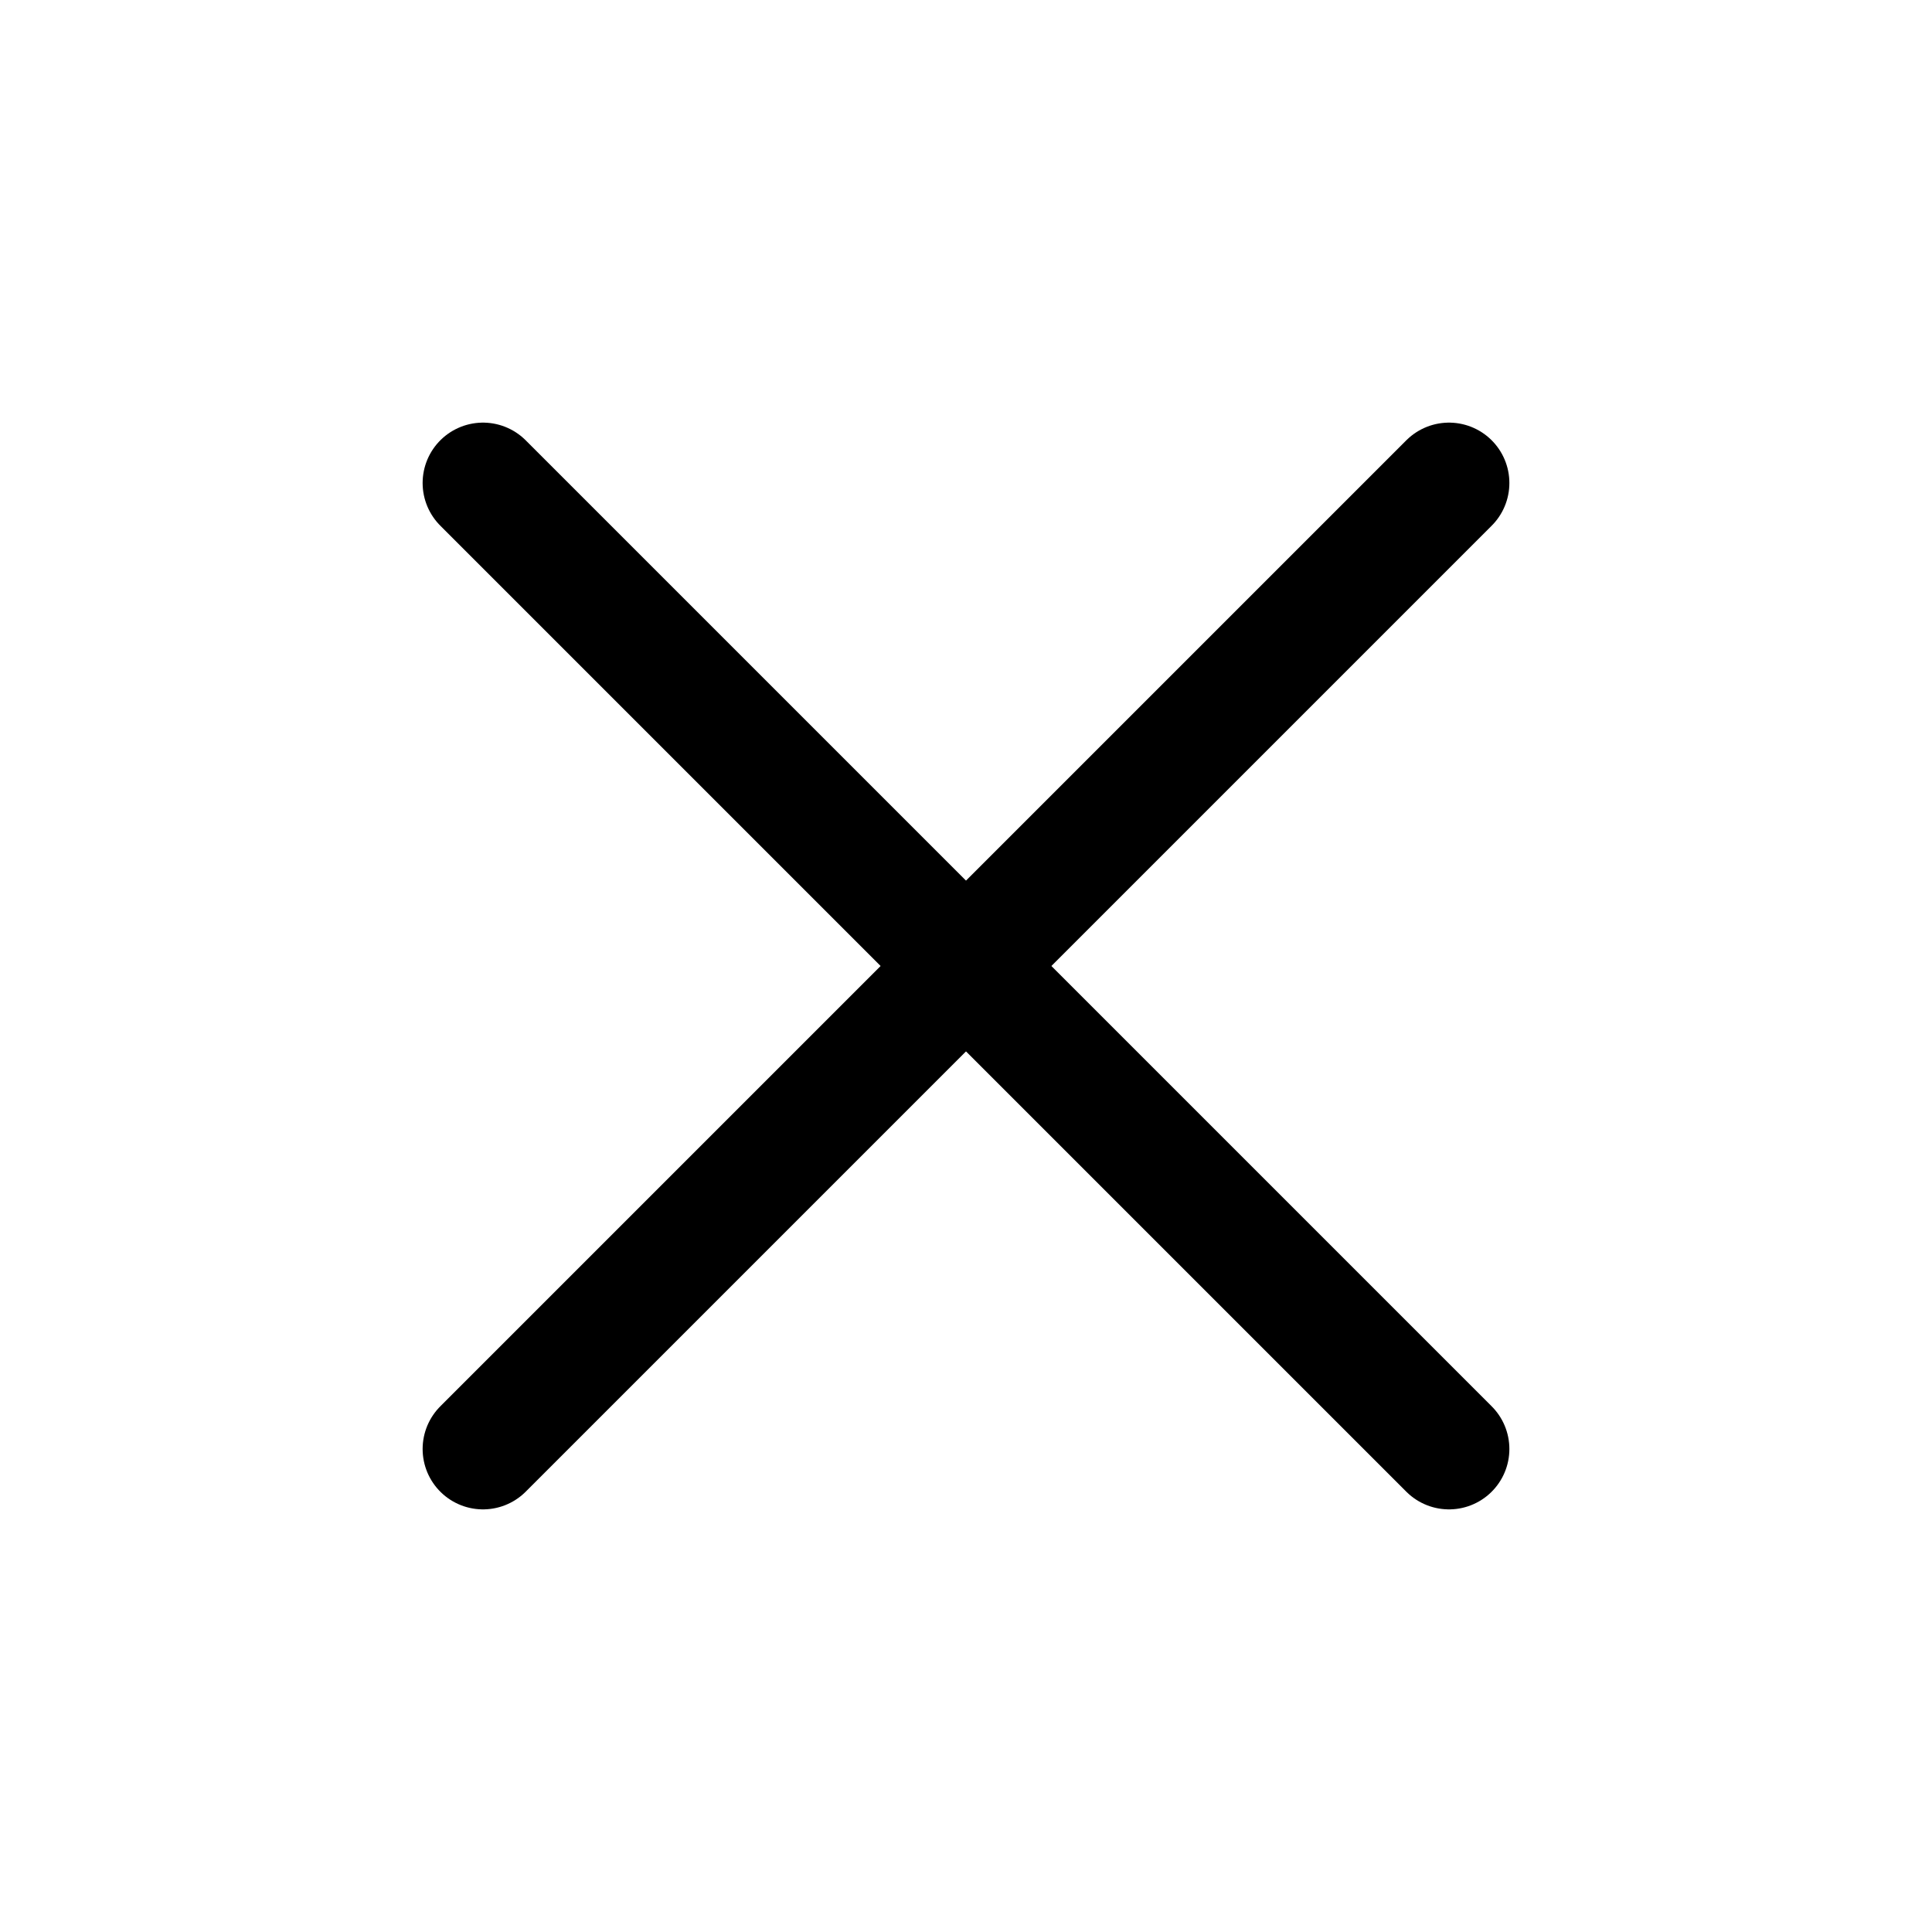
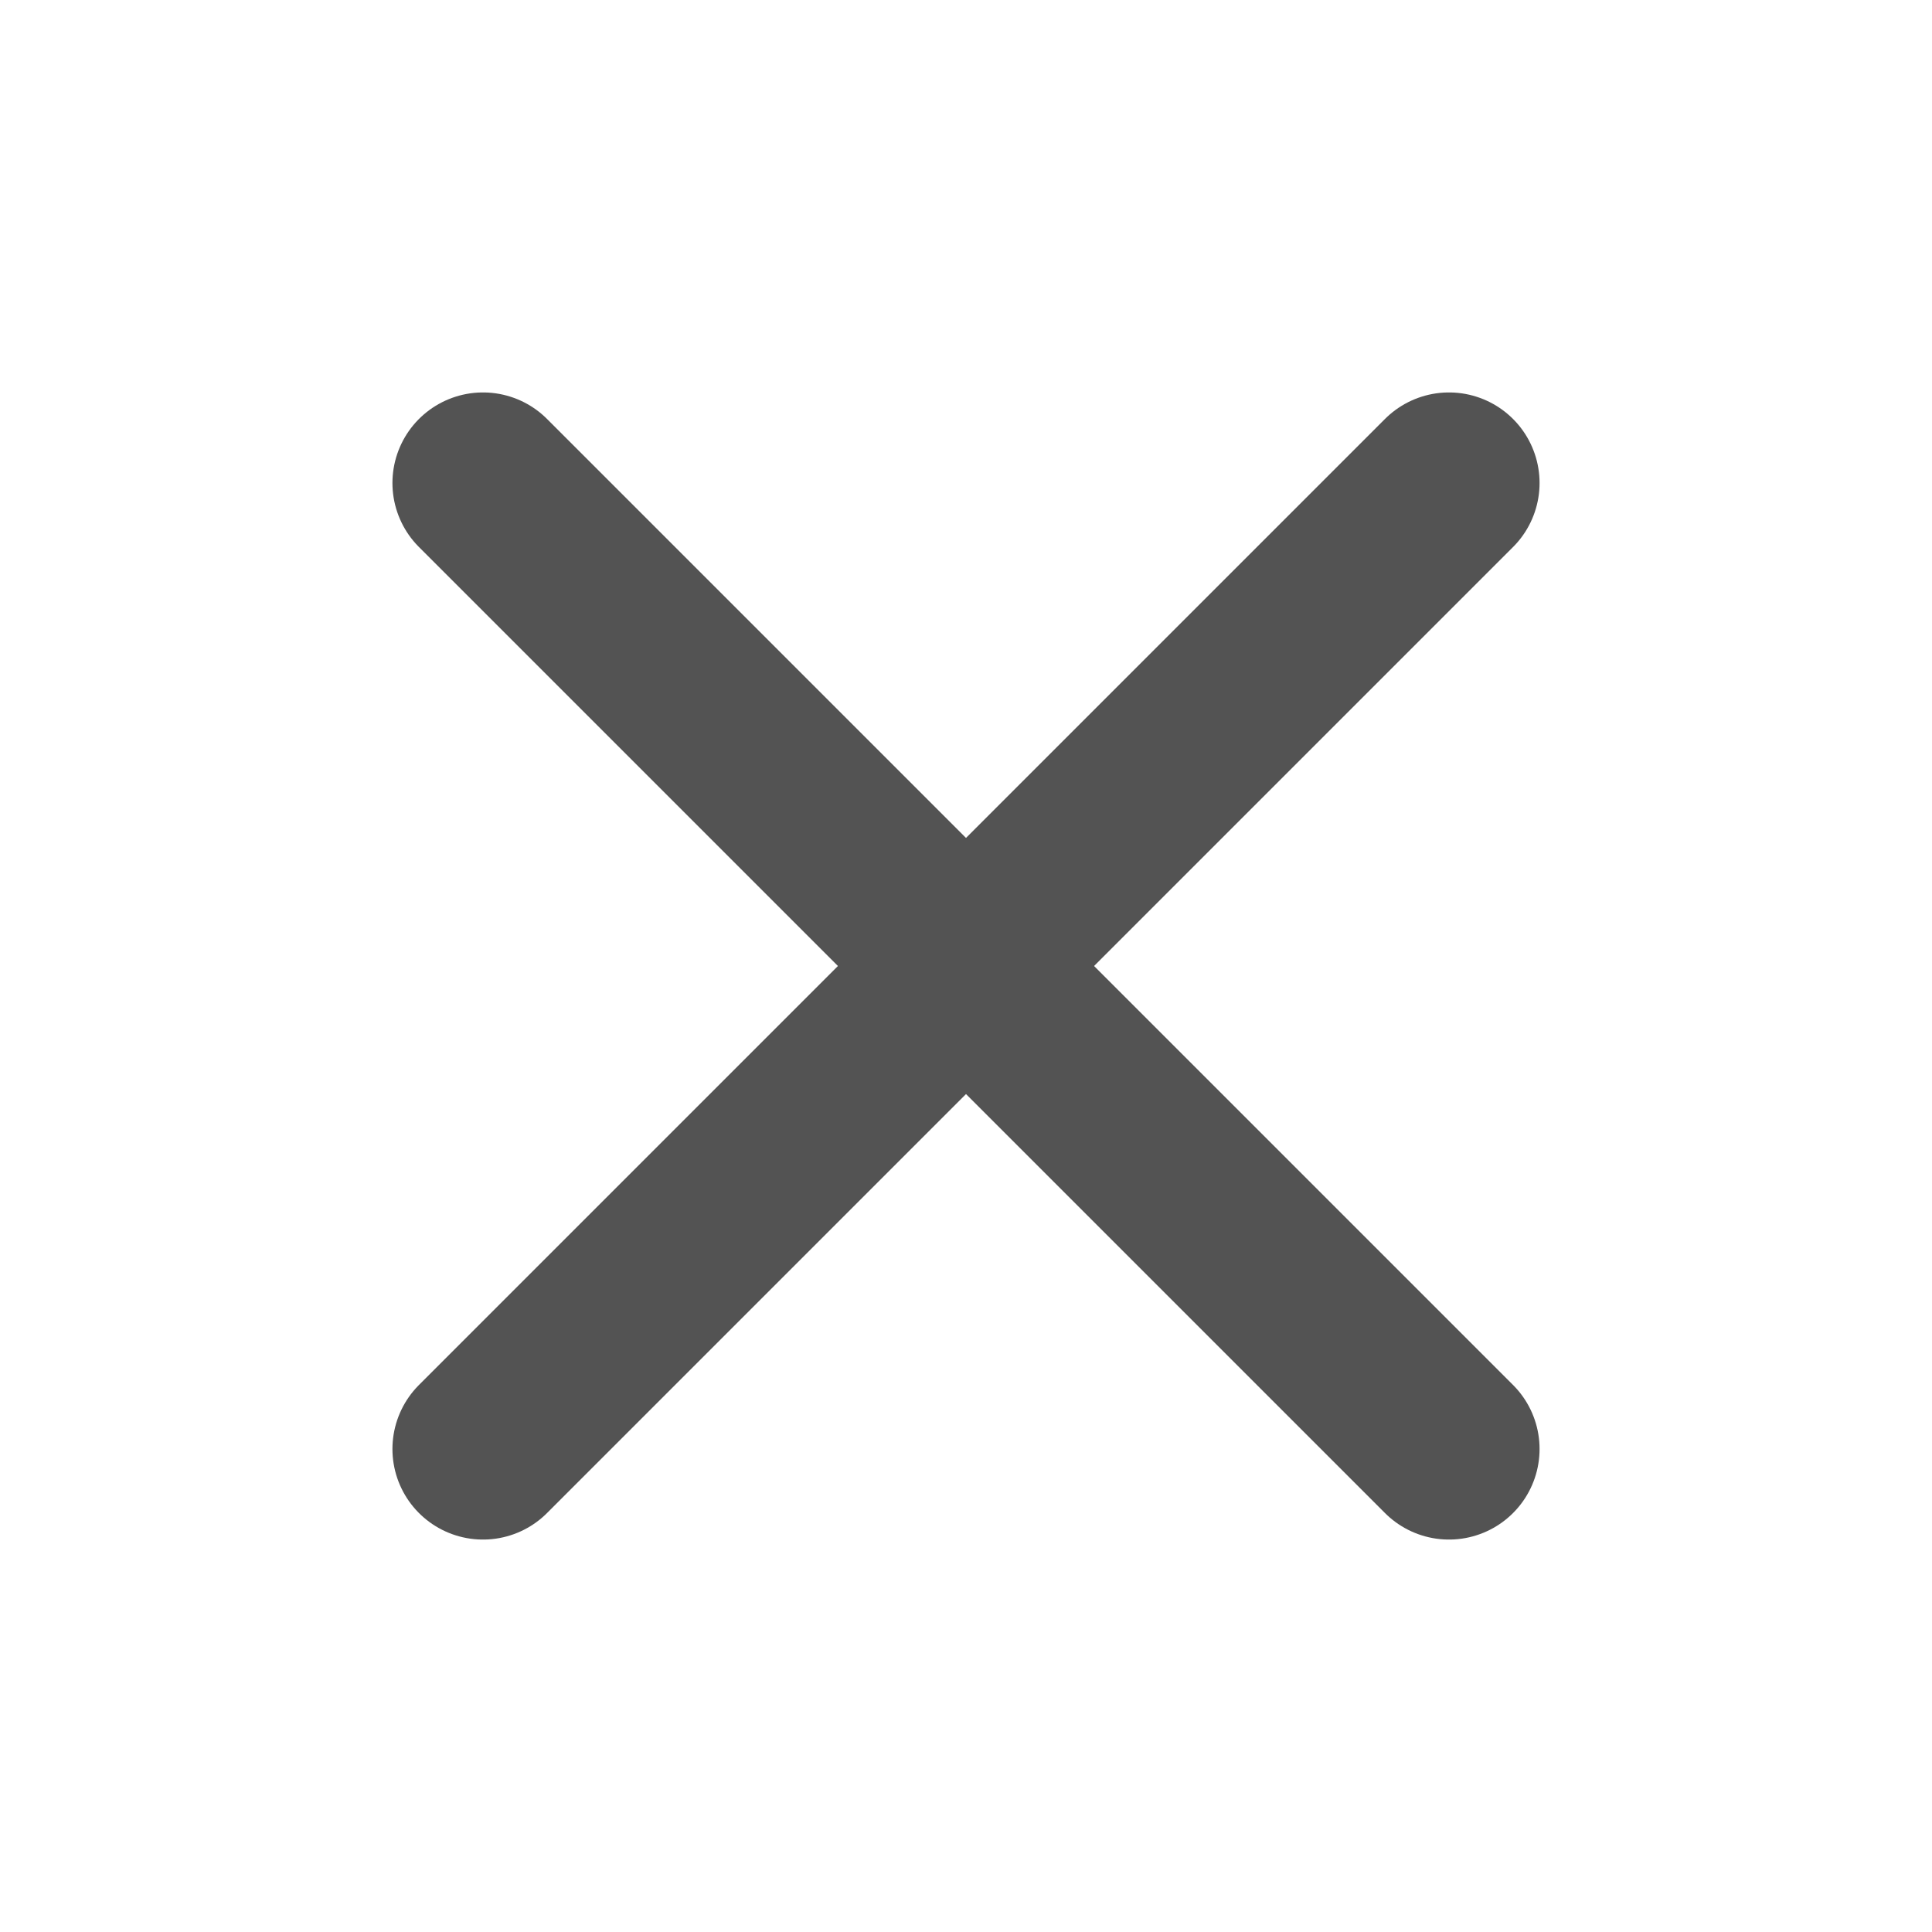
- <svg xmlns="http://www.w3.org/2000/svg" width="24" height="24" viewBox="0 0 24 24" fill="none">
-   <path d="M18 6L6 18" stroke="black" stroke-width="1.5" stroke-linecap="round" stroke-linejoin="round" />
-   <path d="M6 6L18 18" stroke="black" stroke-width="1.5" stroke-linecap="round" stroke-linejoin="round" />
+ <svg xmlns="http://www.w3.org/2000/svg" width="16" height="16" viewBox="0 0 16 16" fill="none">
+   <path d="M12 4L4 12" stroke="#535353" stroke-width="1.5" stroke-linecap="round" stroke-linejoin="round" />
+   <path d="M4 4L12 12" stroke="#535353" stroke-width="1.5" stroke-linecap="round" stroke-linejoin="round" />
</svg>
